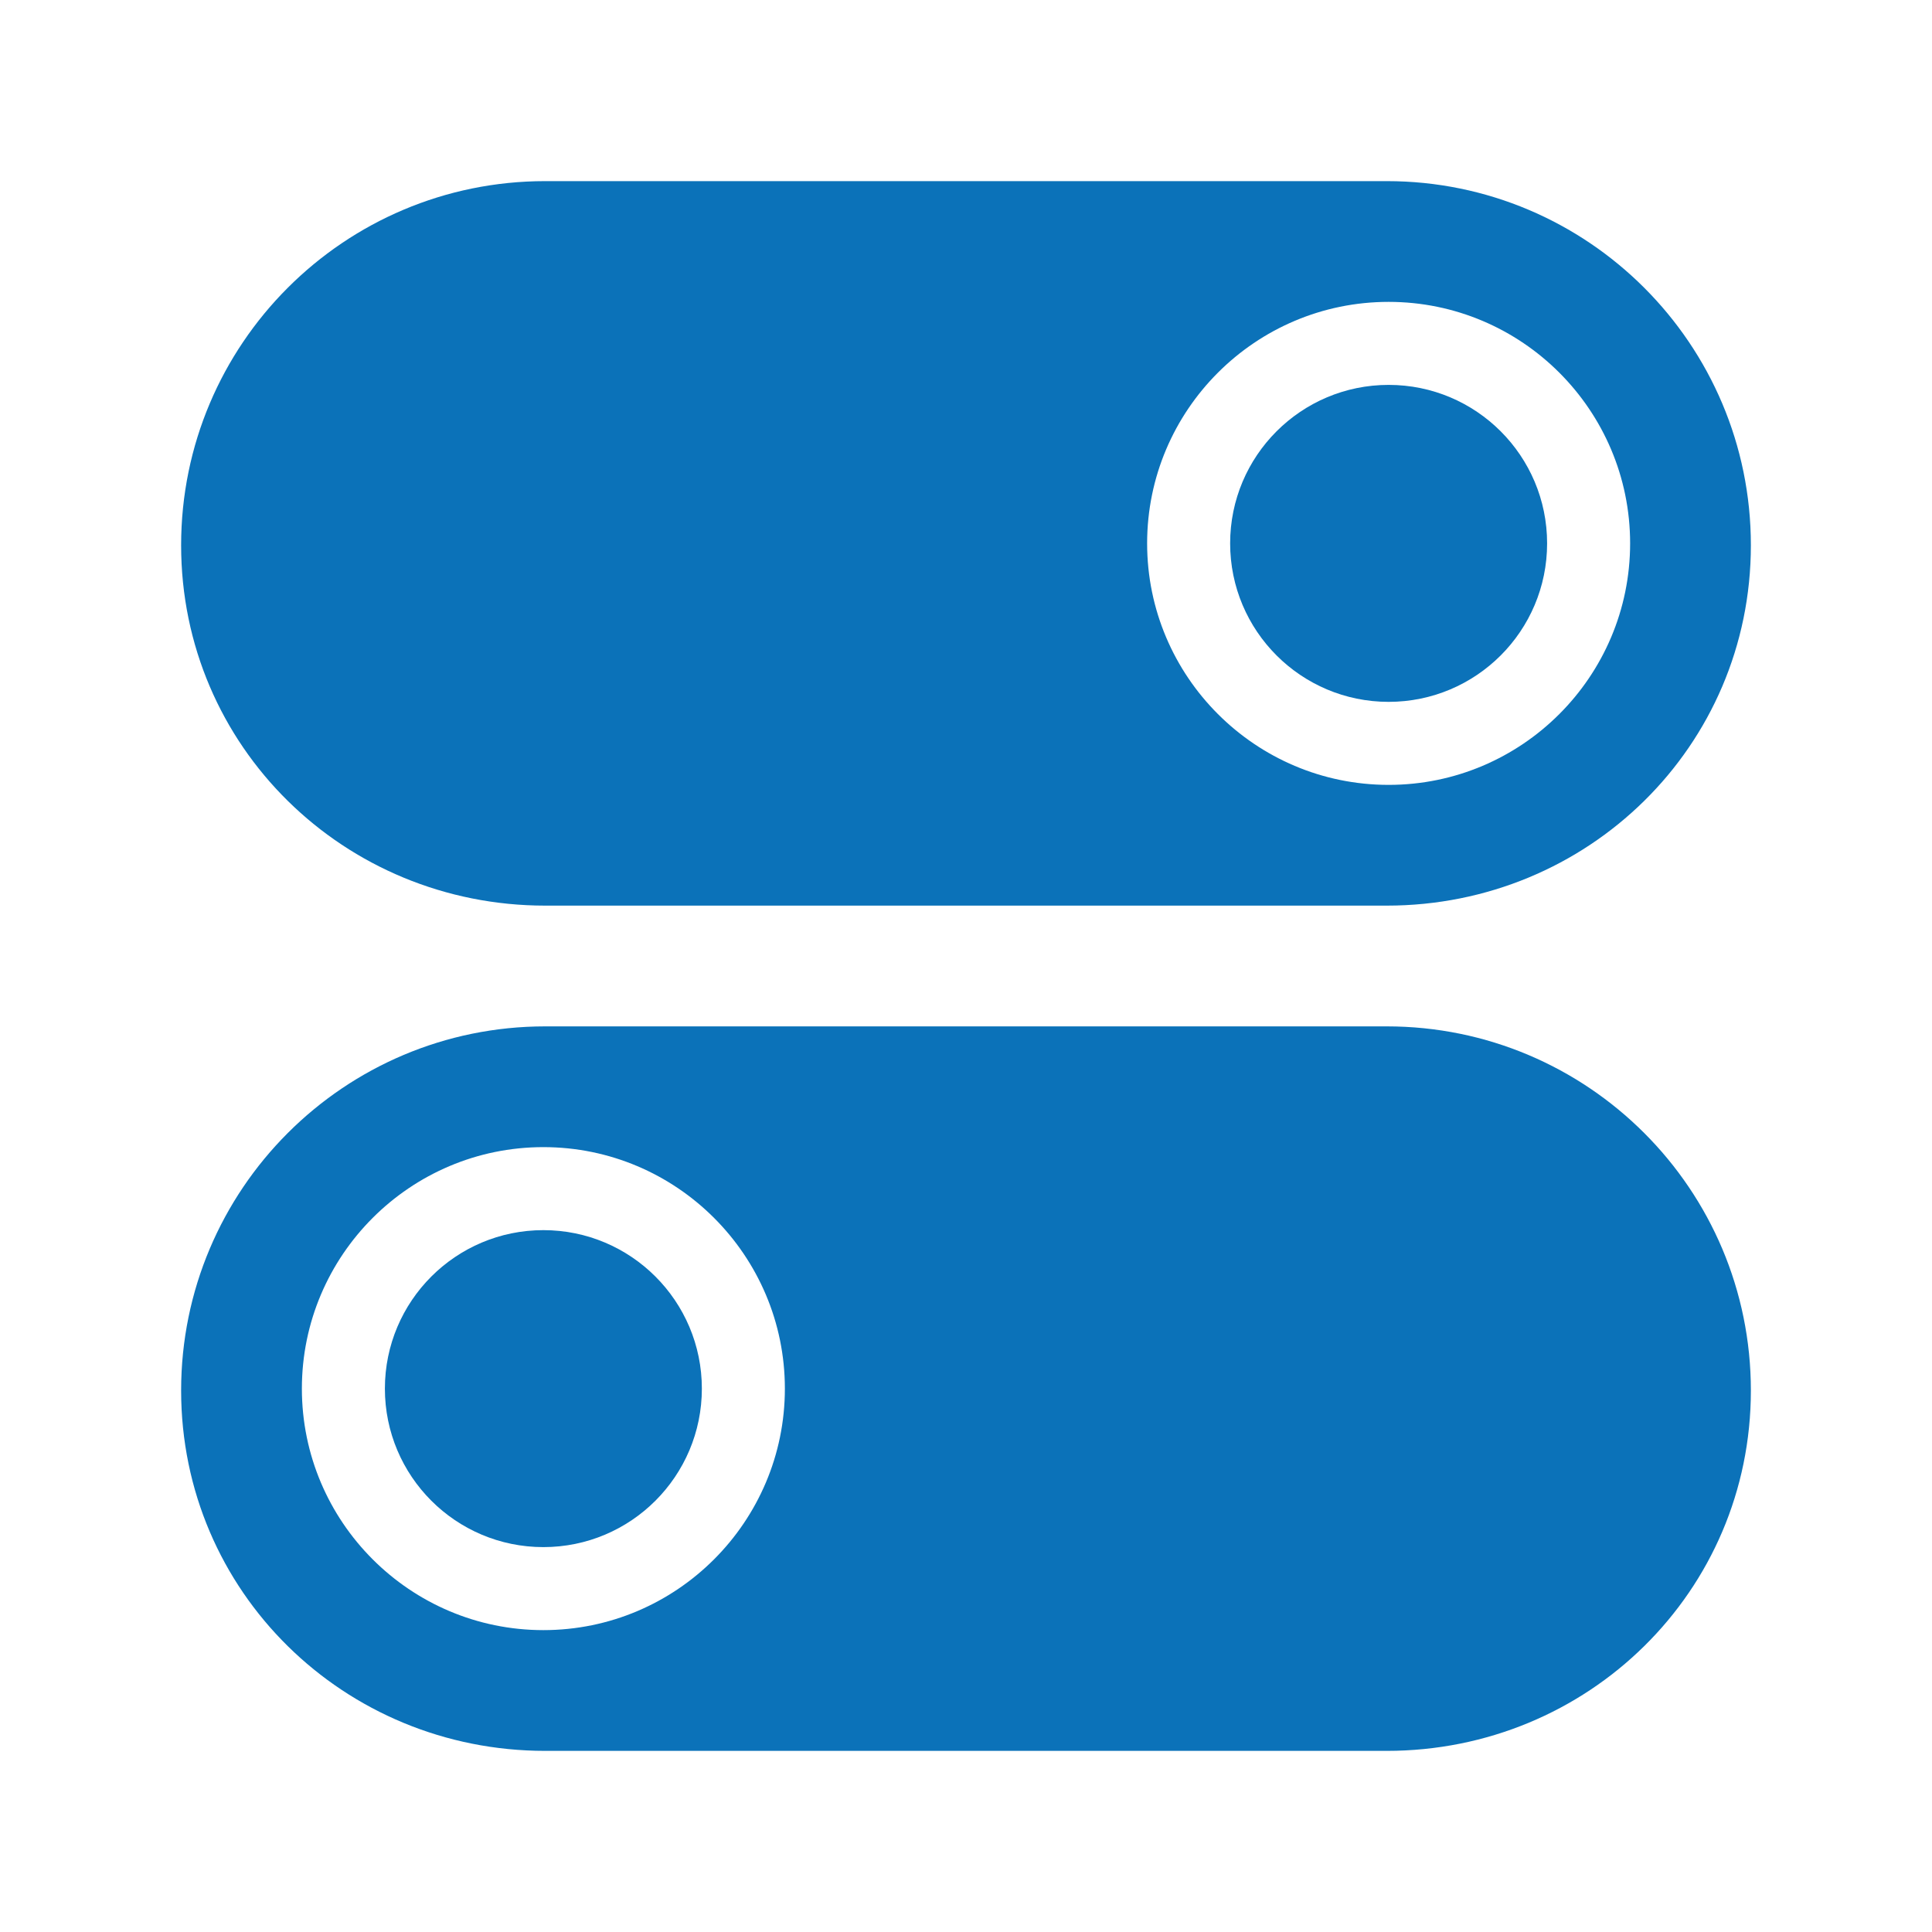
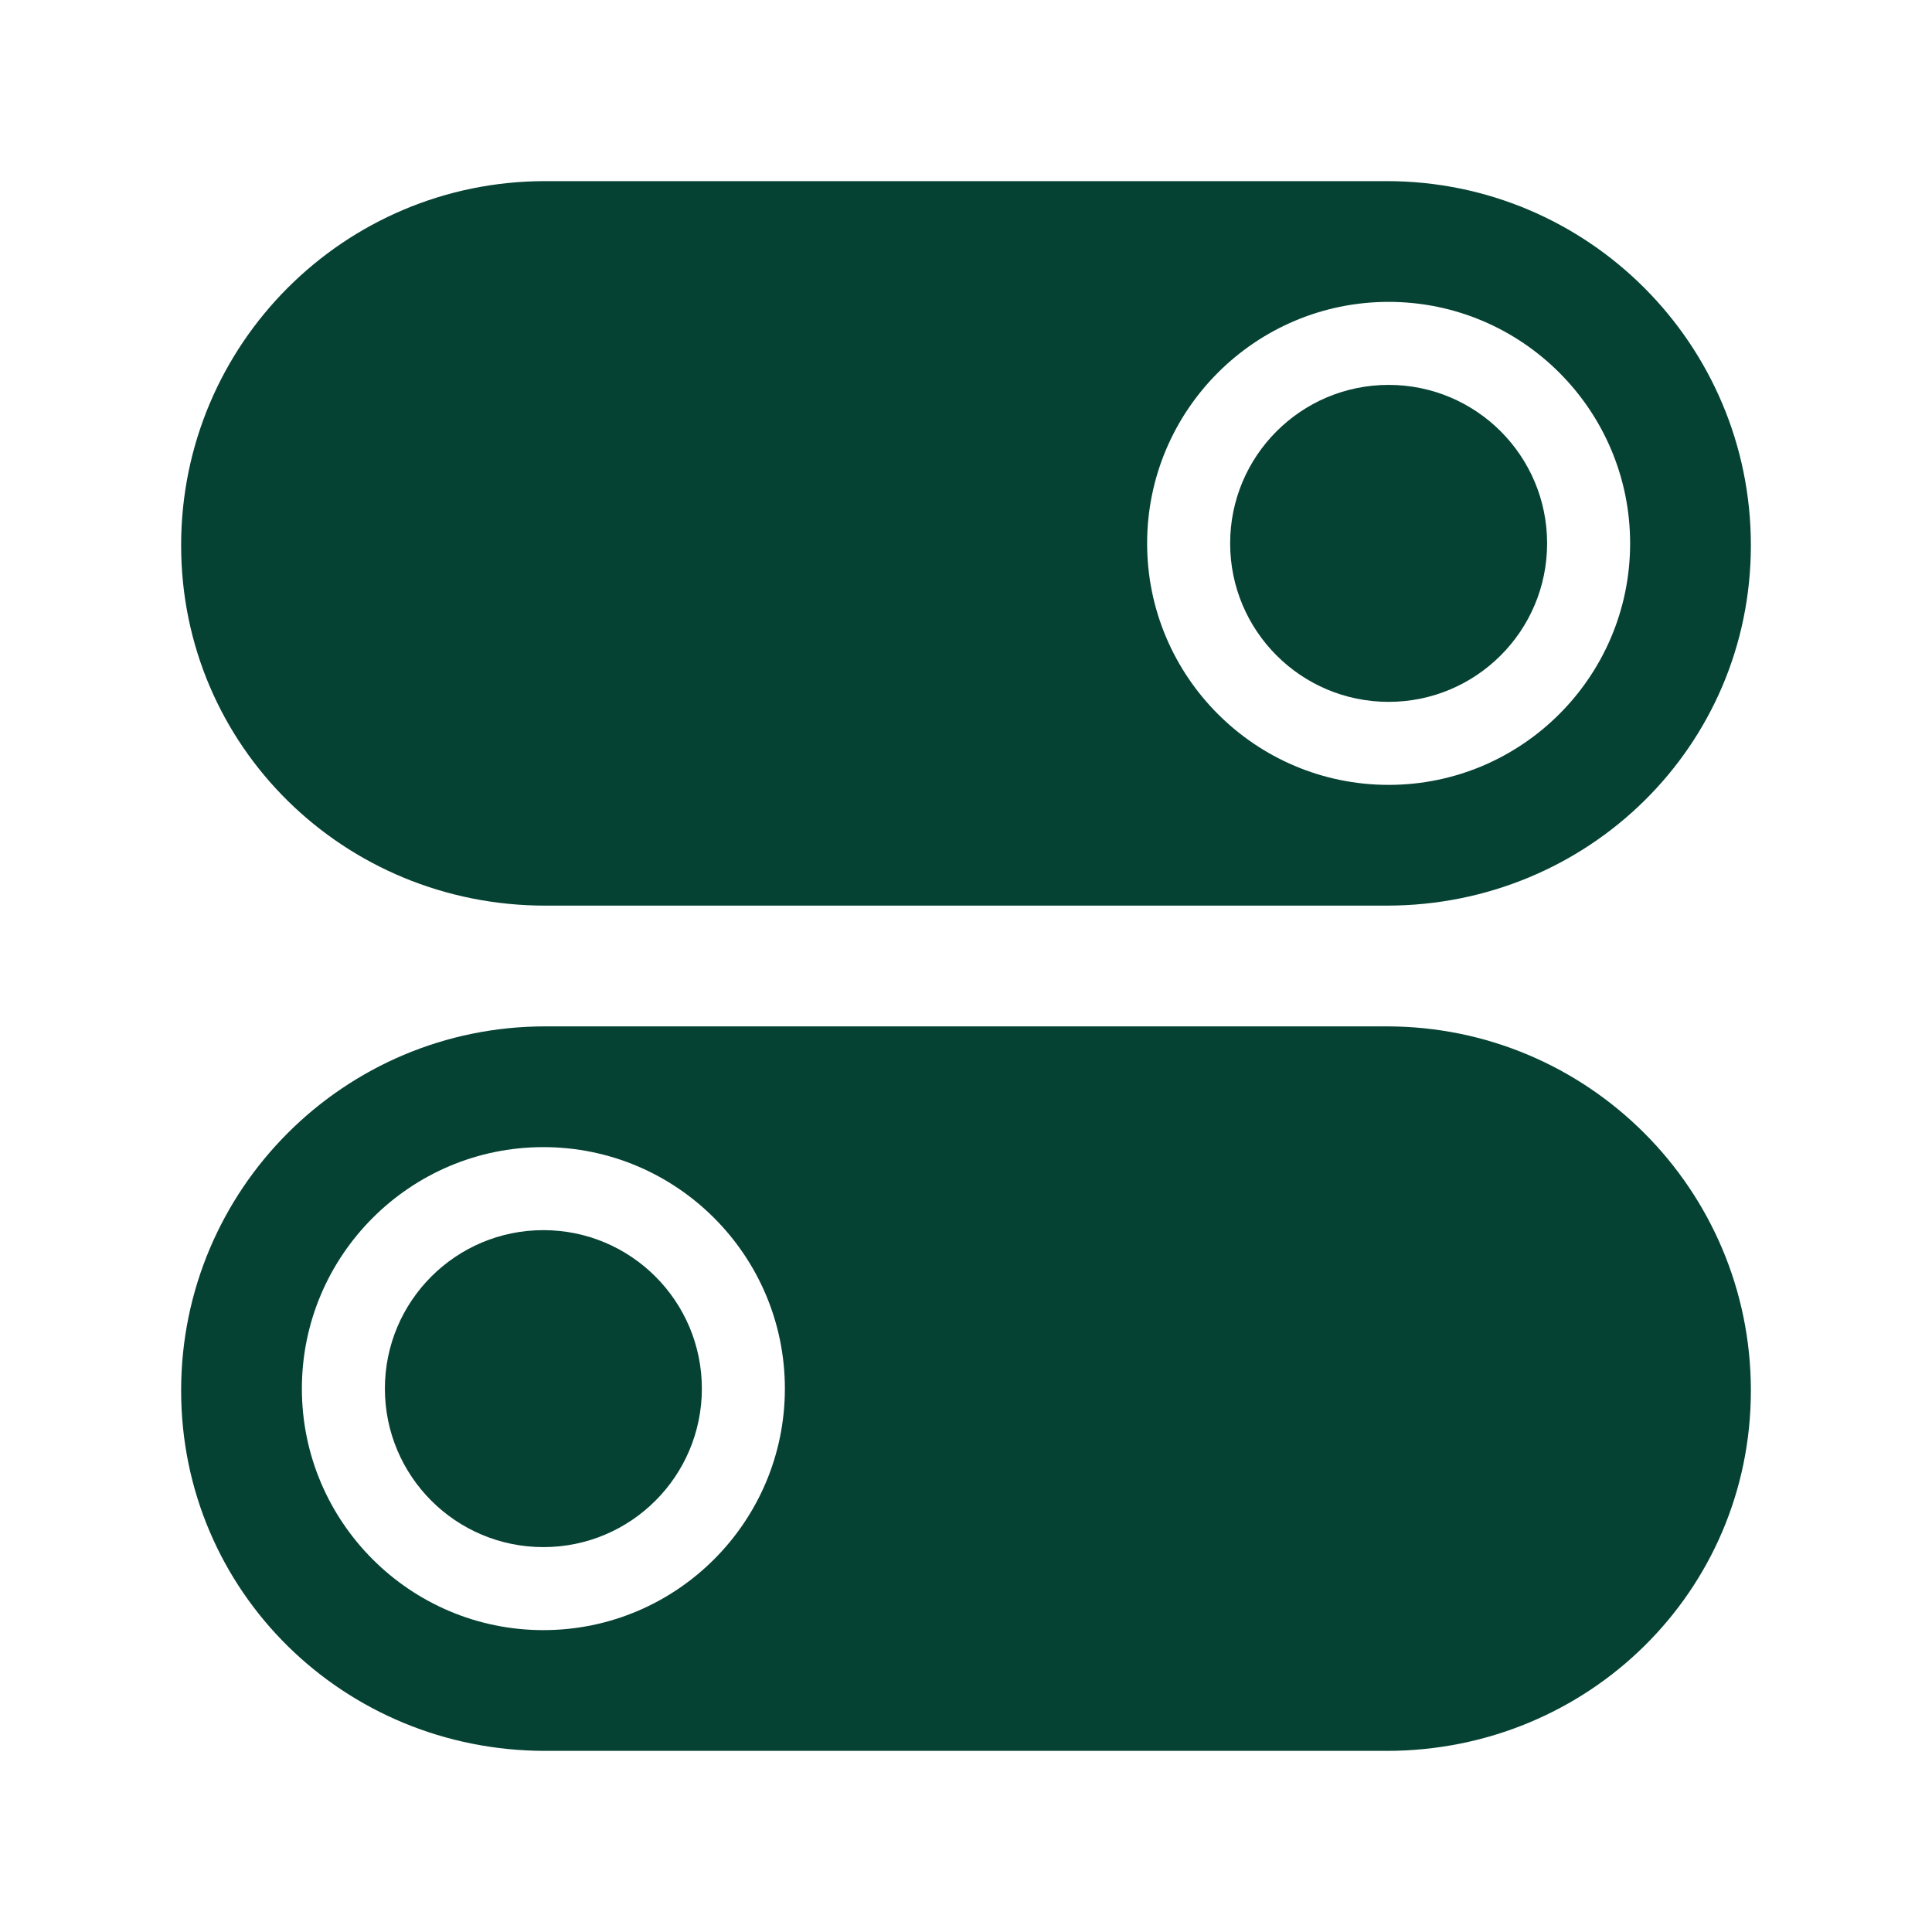
<svg xmlns="http://www.w3.org/2000/svg" id="Layer_1" viewBox="0 0 512 512">
-   <style>.st0{fill:#0b72b9}</style>
+   <style>.st0{fill:#064233}</style>
  <circle class="st0" cx="144" cy="368" r="42" />
  <path class="st0" d="M367.5 272h-223C91.2 272 48 315.2 48 368.5S91.2 464 144.5 464h223c53.3 0 96.5-42.2 96.5-95.5S420.8 272 367.5 272zM144 432c-35.3 0-64-28.7-64-64s28.7-64 64-64 64 28.7 64 64-28.7 64-64 64z" />
  <circle class="st0" cx="368" cy="144" r="42" />
  <path class="st0" d="M144.5 240h223c53.3 0 96.5-42.2 96.5-95.5S420.8 48 367.5 48h-223C91.2 48 48 91.2 48 144.5S91.2 240 144.5 240zM368 80c35.3 0 64 28.7 64 64s-28.7 64-64 64-64-28.7-64-64 28.7-64 64-64z" />
</svg>
